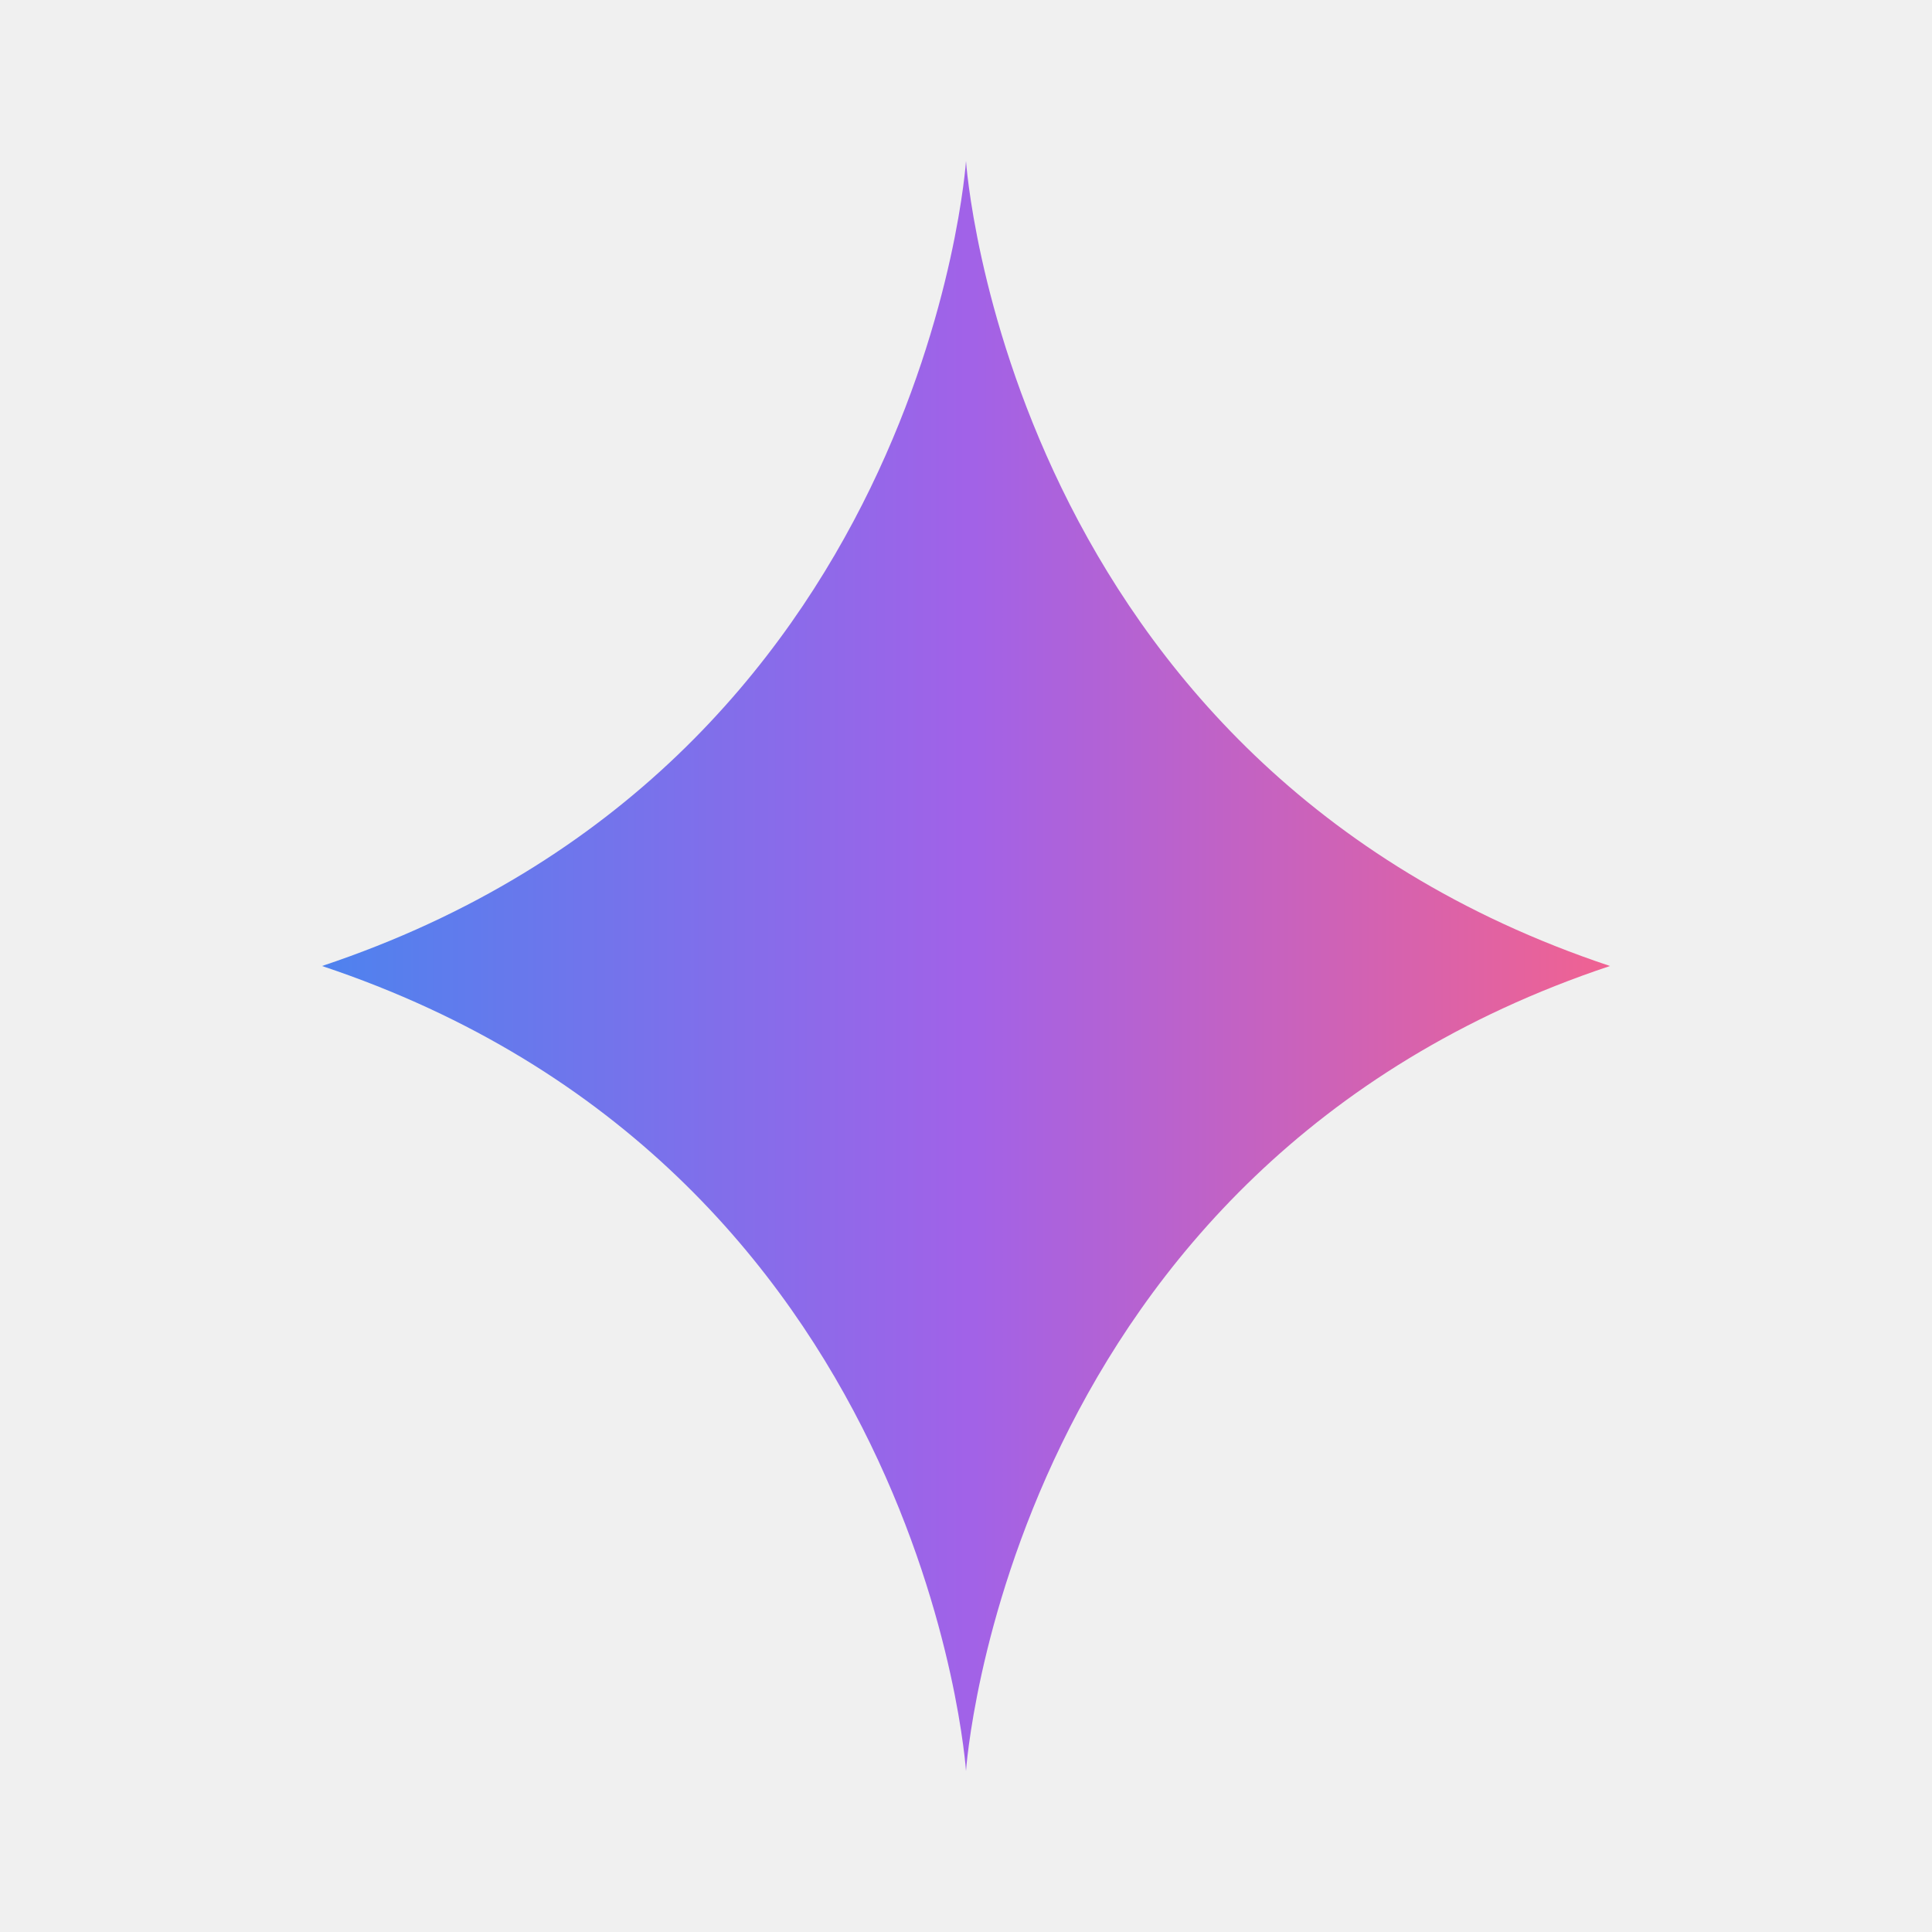
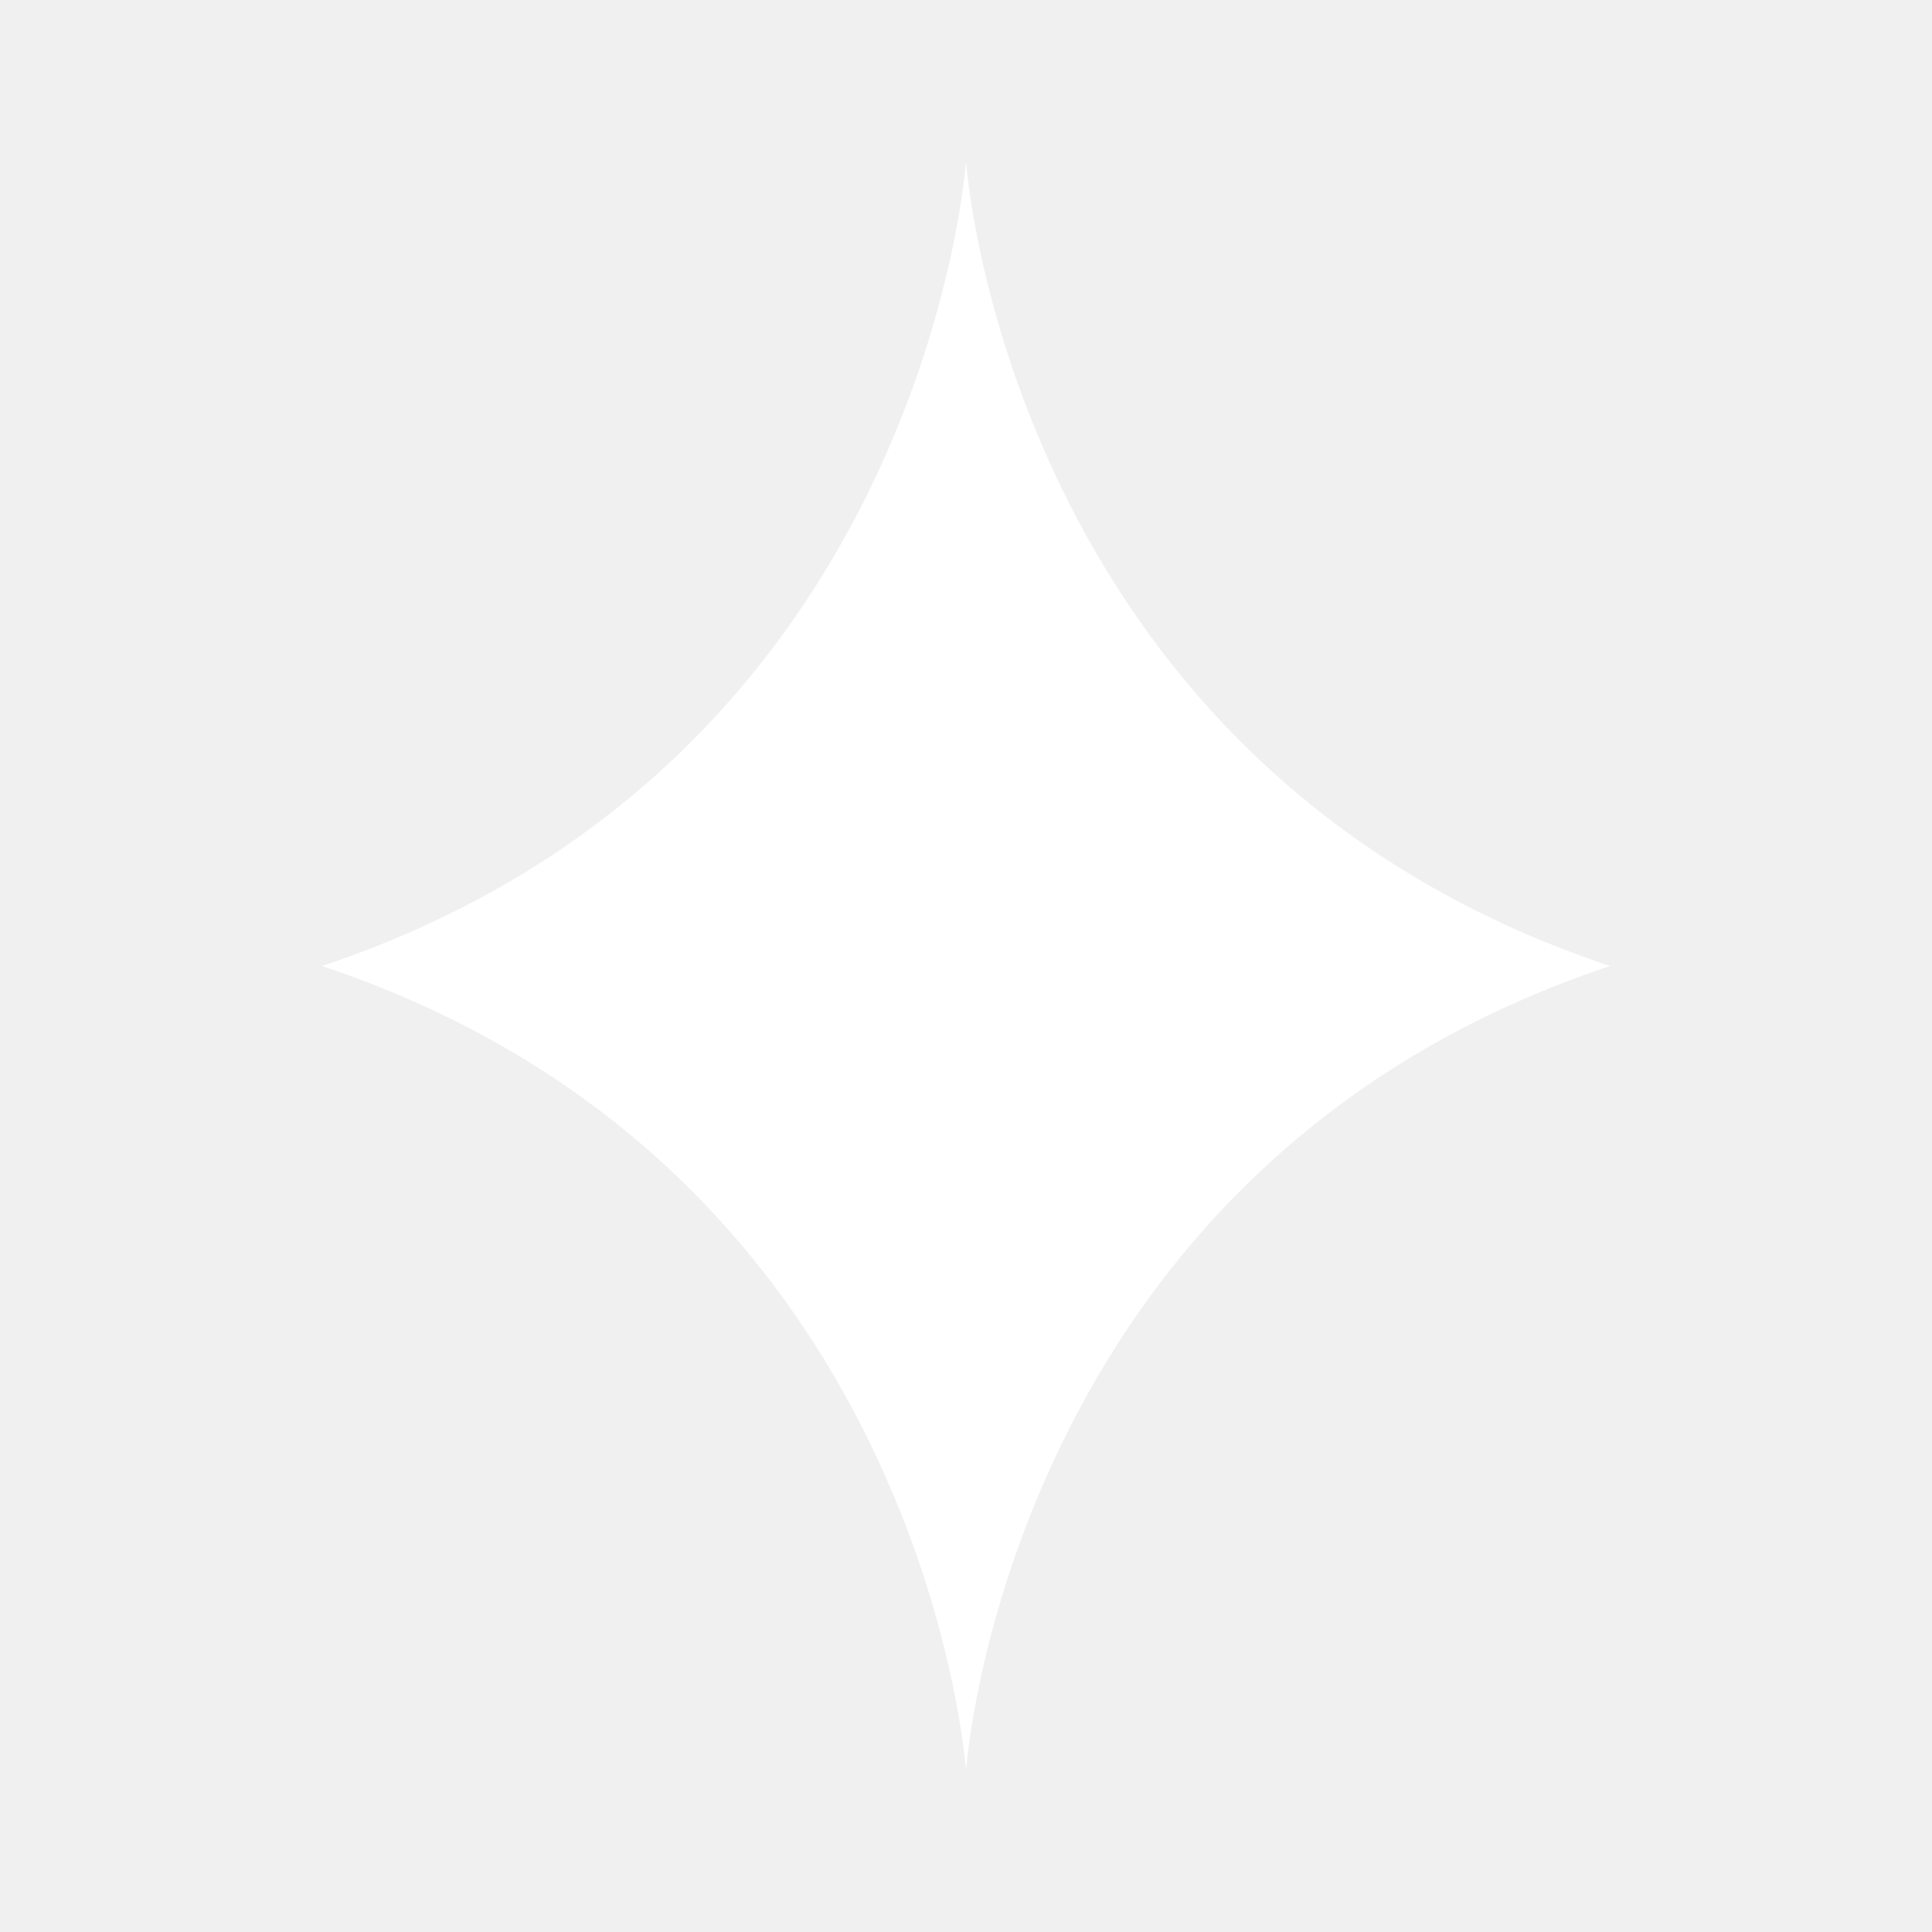
<svg xmlns="http://www.w3.org/2000/svg" width="24" height="24" viewBox="0 0 24 24" fill="none">
-   <path d="M12 2C12 2 12.5 9.5 20 12C12.5 14.5 12 22 12 22C12 22 11.5 14.5 4 12C11.5 9.5 12 2 12 2Z" fill="url(#gemini-gradient)" />
-   <defs>
-     <linearGradient id="gemini-gradient" x1="4" y1="12" x2="20" y2="12" gradientUnits="userSpaceOnUse">
-       <stop stop-color="#4E82EE" />
-       <stop offset="0.5" stop-color="#A162E8" />
-       <stop offset="1" stop-color="#F06292" />
-     </linearGradient>
-   </defs>
+   <path d="M12 2C12 2 12.5 9.5 20 12C12.5 14.5 12 22 12 22C12 22 11.5 14.5 4 12C11.5 9.5 12 2 12 2Z" fill="#ffffff" />
</svg>
